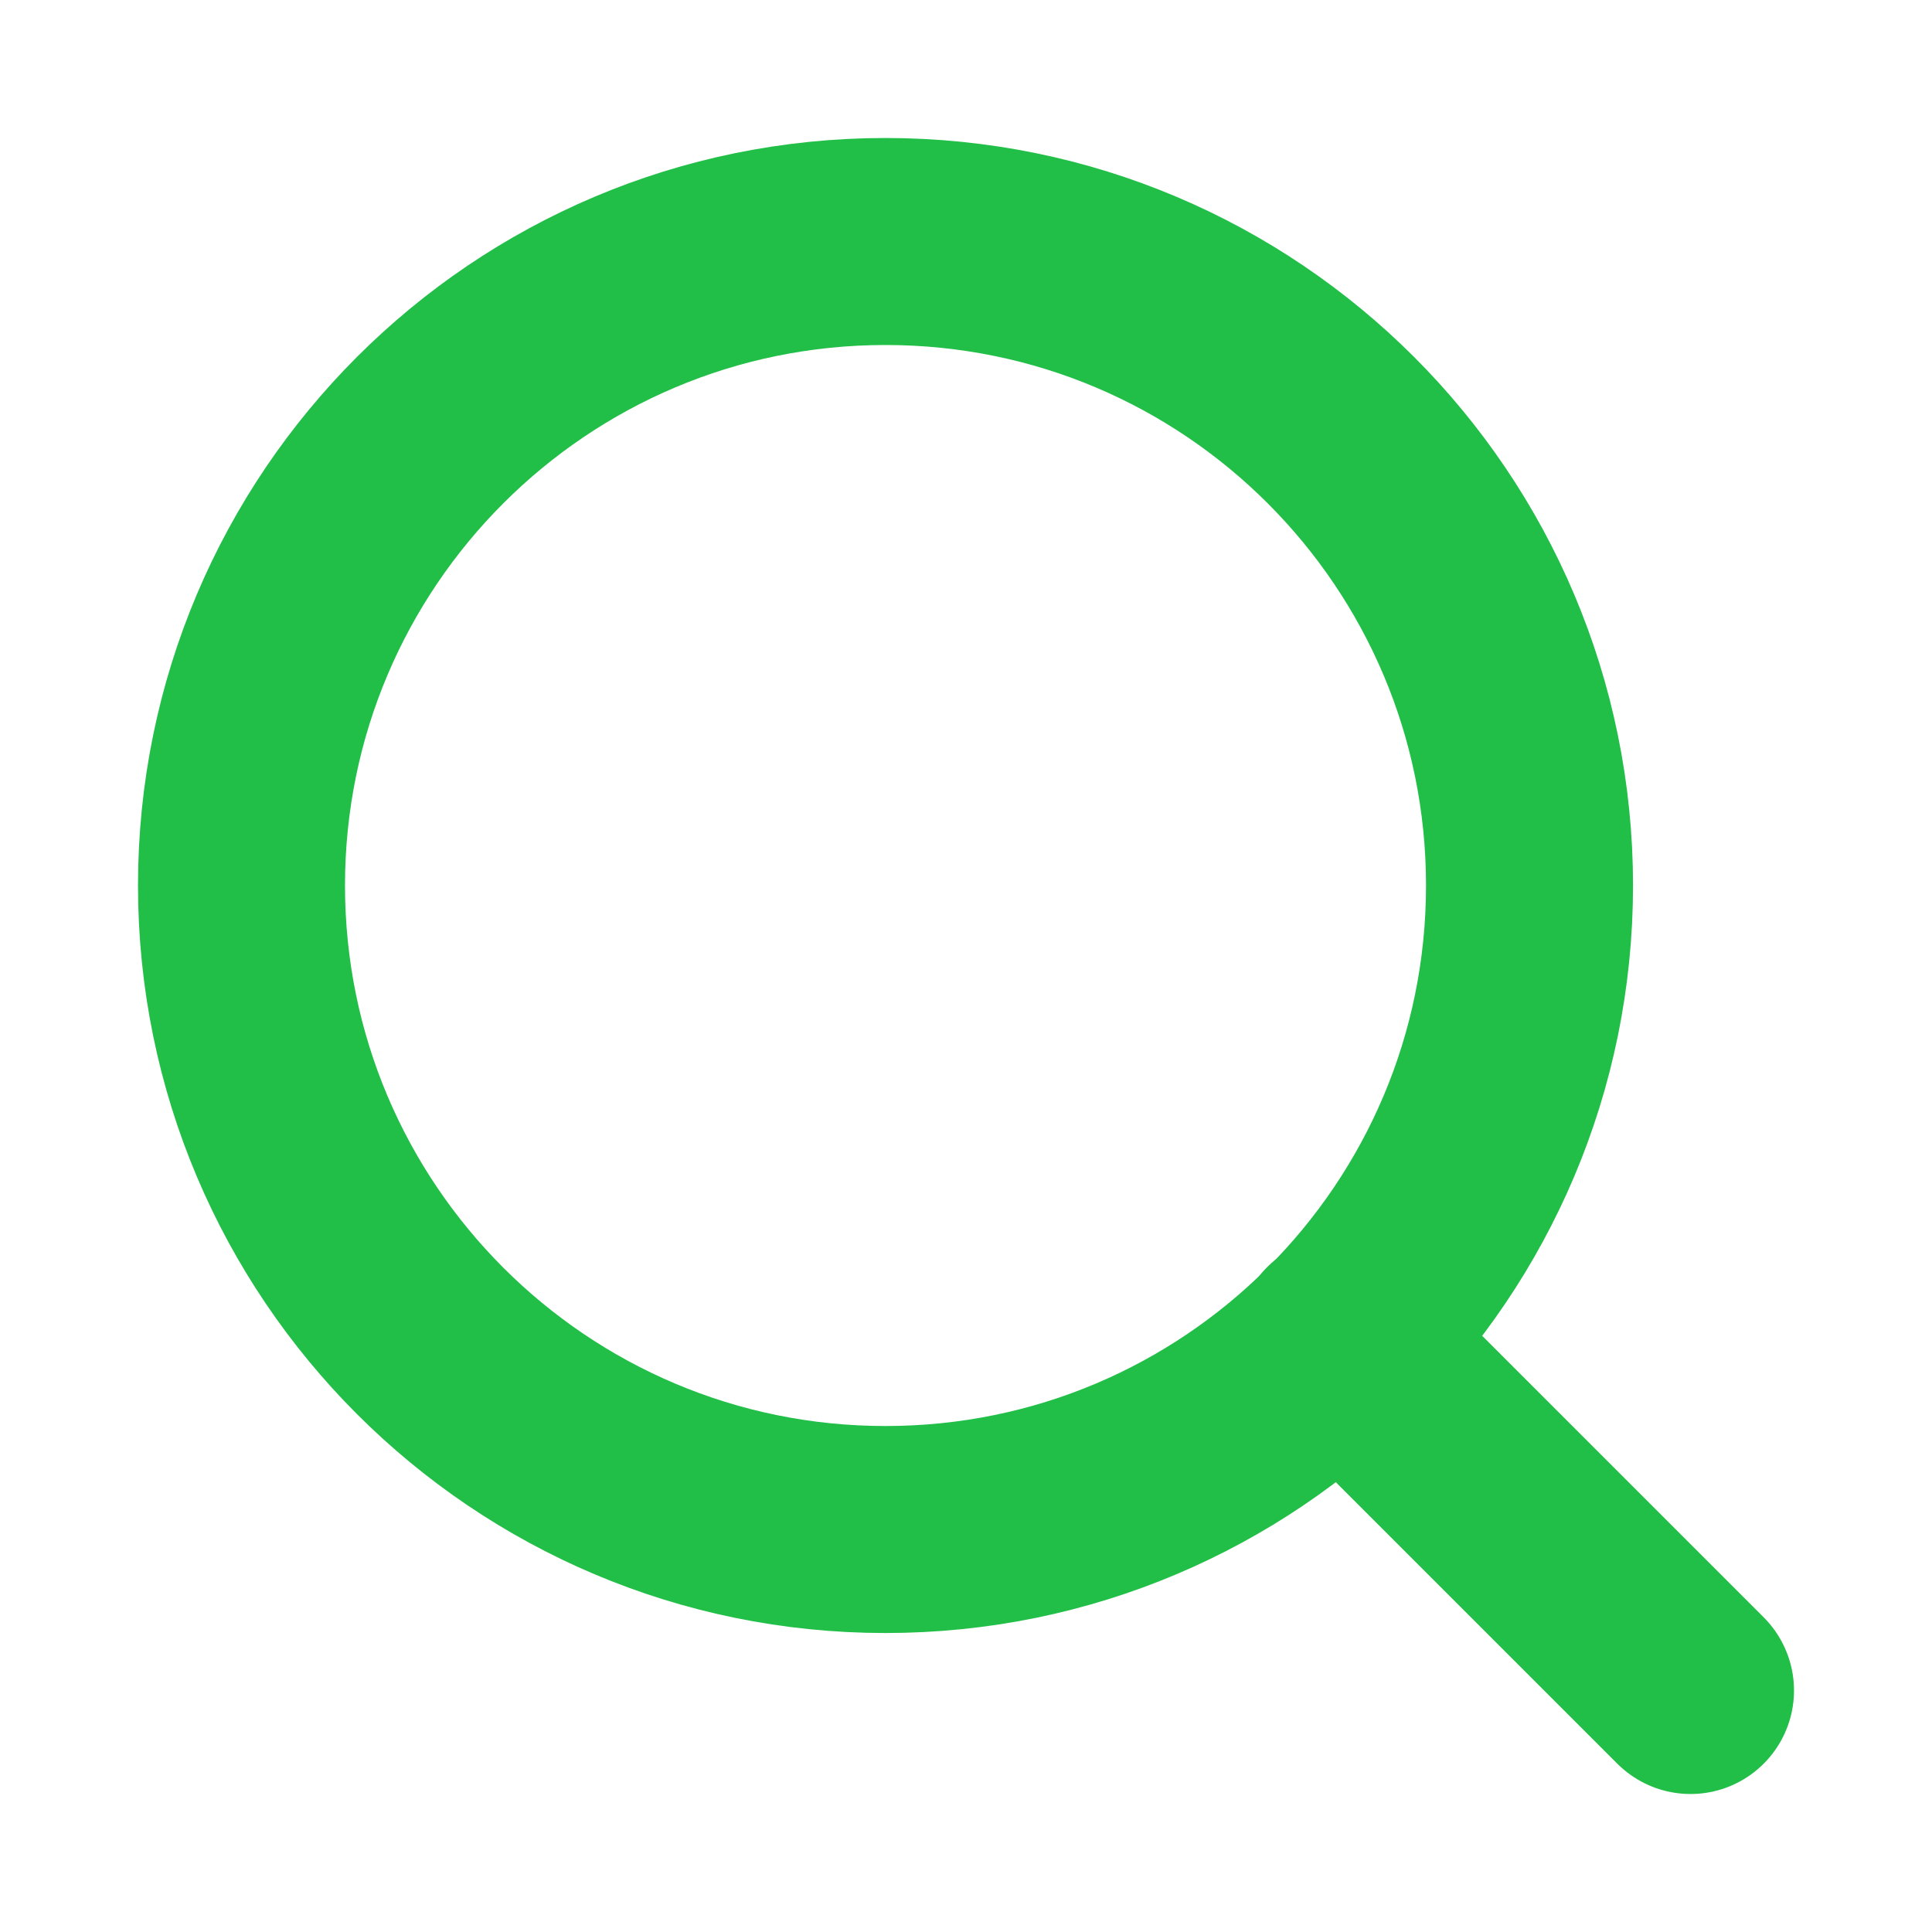
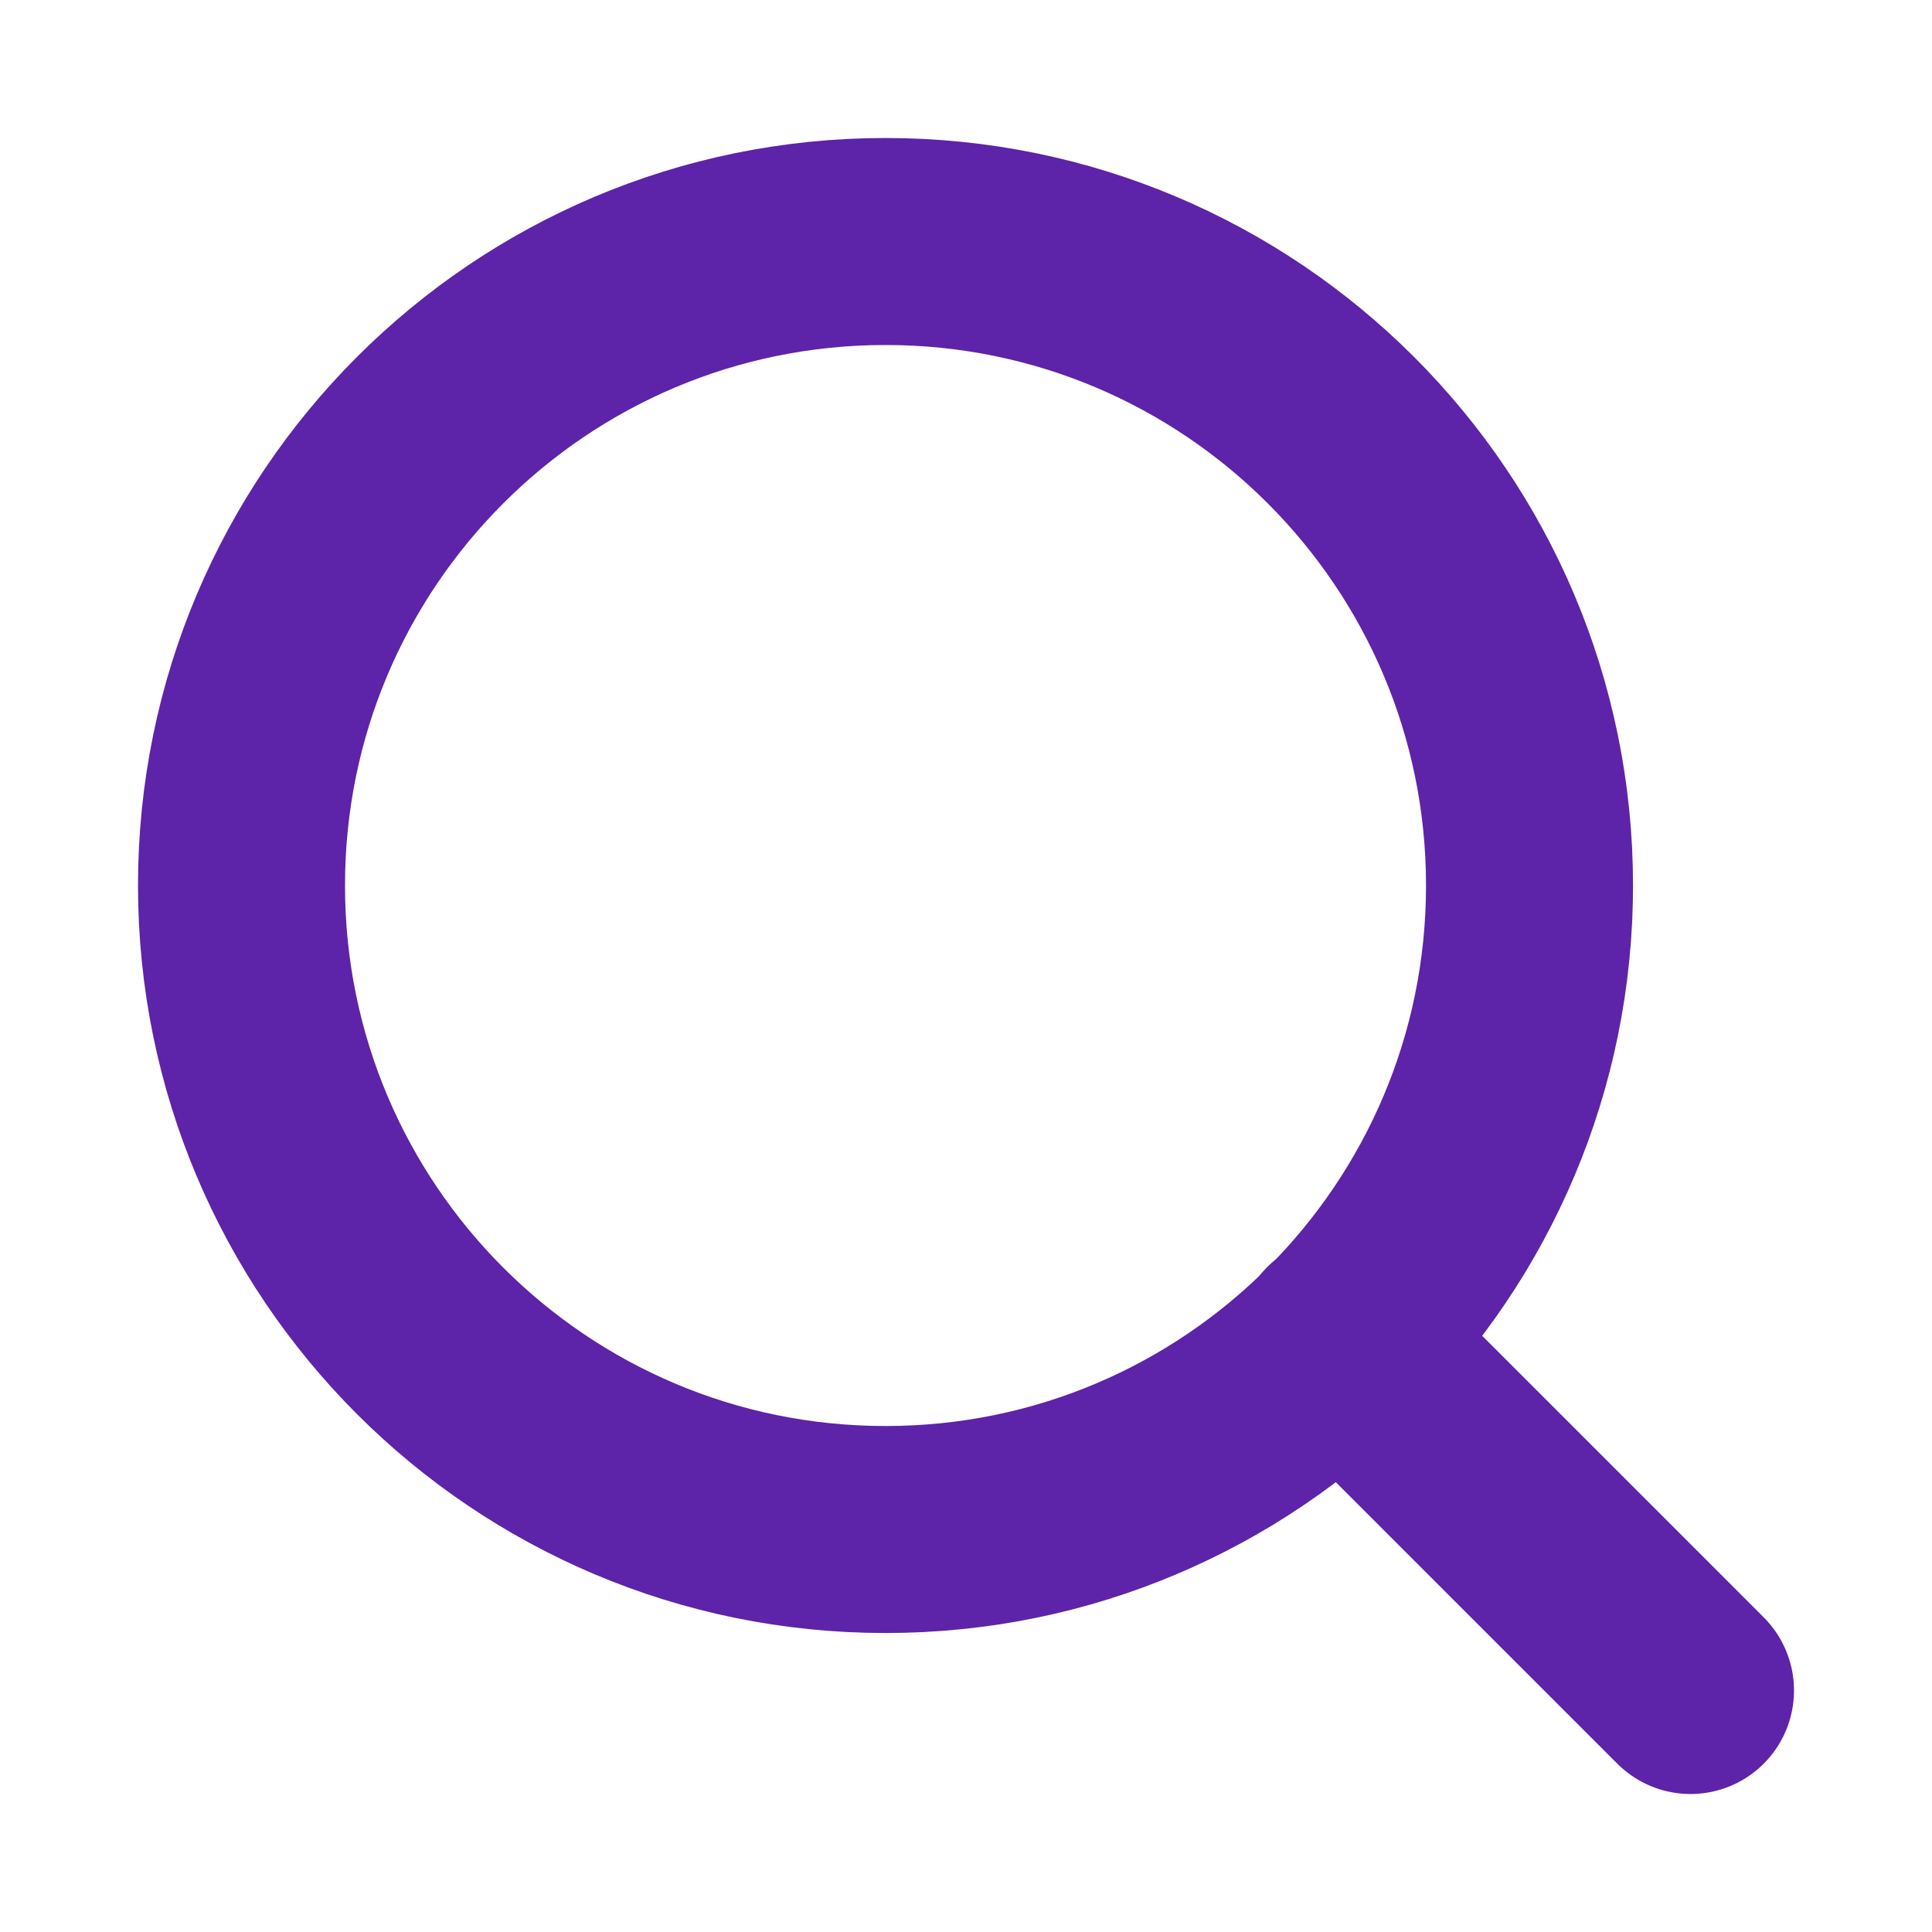
<svg xmlns="http://www.w3.org/2000/svg" width="28" height="28" viewBox="0 0 28 28" fill="none">
-   <path d="M12.833 22.167C17.988 22.167 22.167 17.988 22.167 12.833C22.167 7.679 17.988 3.5 12.833 3.5C7.679 3.5 3.5 7.679 3.5 12.833C3.5 17.988 7.679 22.167 12.833 22.167Z" stroke="#21BF48" stroke-width="3" stroke-linecap="round" stroke-linejoin="round" />
-   <path d="M24.5 24.5L19.425 19.425" stroke="#21BF48" stroke-width="3" stroke-linecap="round" stroke-linejoin="round" />
+   <path d="M12.833 22.167C17.988 22.167 22.167 17.988 22.167 12.833C22.167 7.679 17.988 3.5 12.833 3.5C7.679 3.5 3.5 7.679 3.5 12.833C3.5 17.988 7.679 22.167 12.833 22.167Z" stroke="#5D23A8" stroke-width="3" stroke-linecap="round" stroke-linejoin="round" />
+   <path d="M24.5 24.5L19.425 19.425" stroke="#5D23A8" stroke-width="3" stroke-linecap="round" stroke-linejoin="round" />
</svg>
